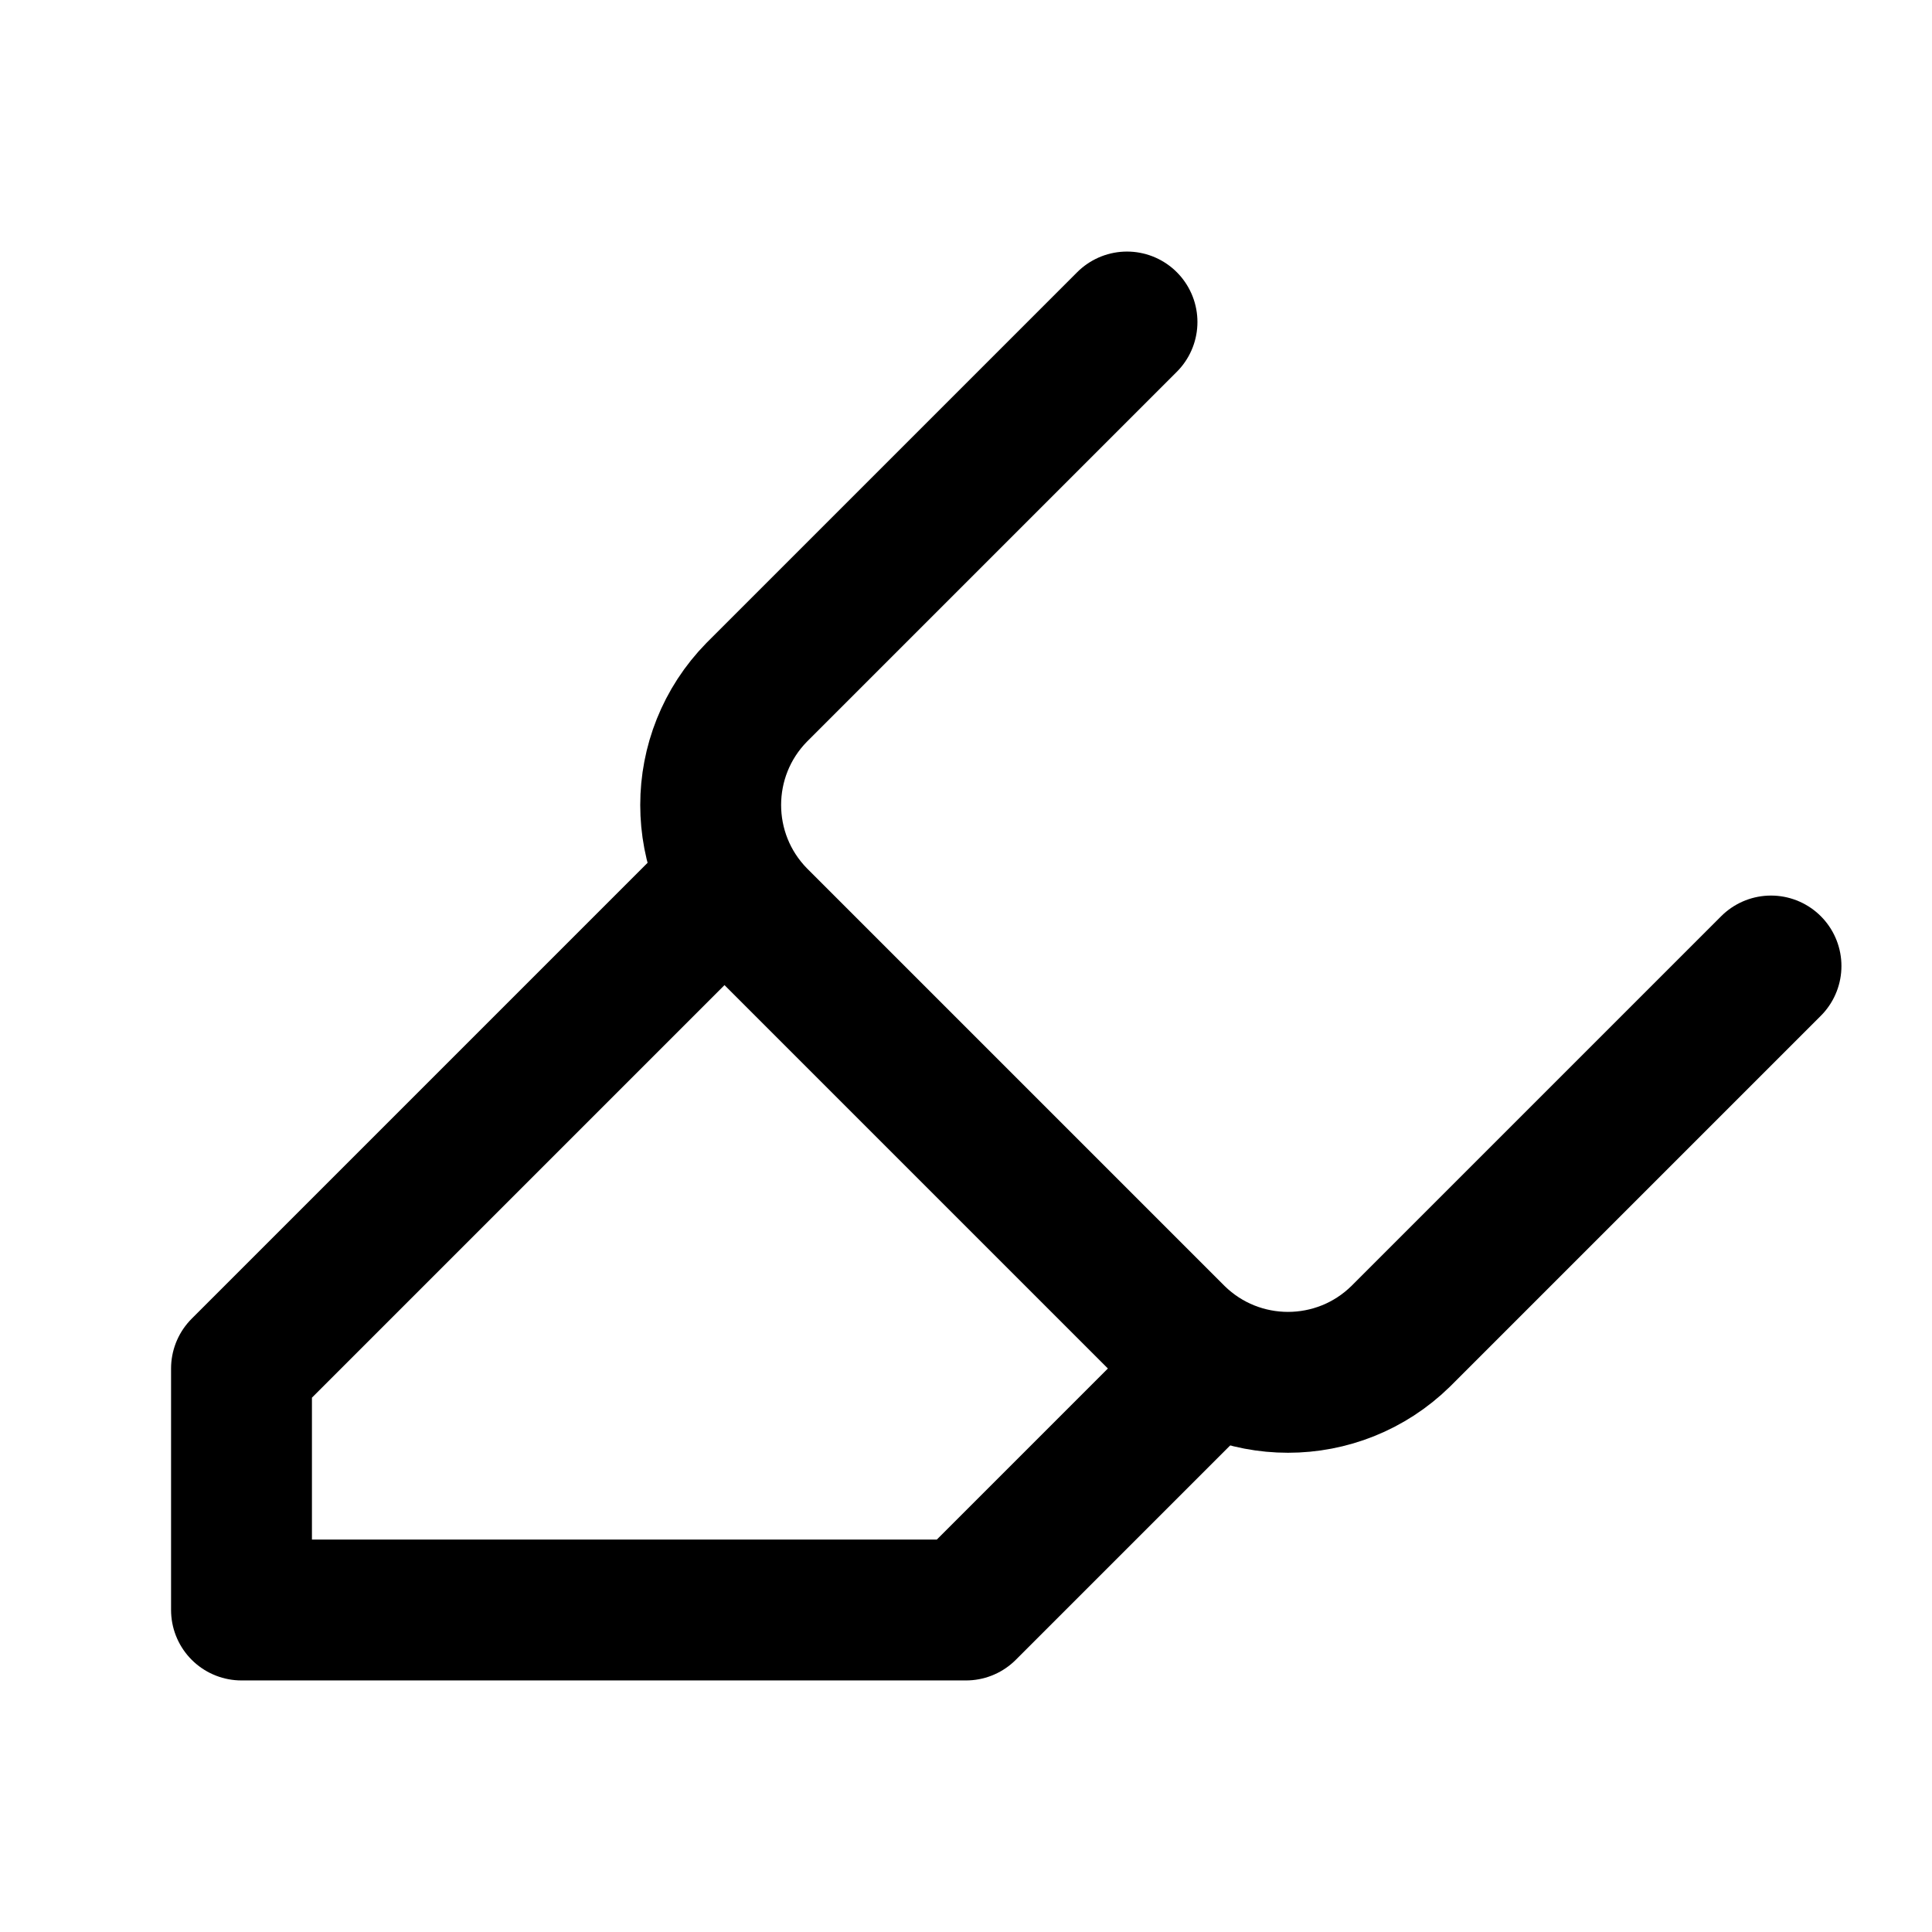
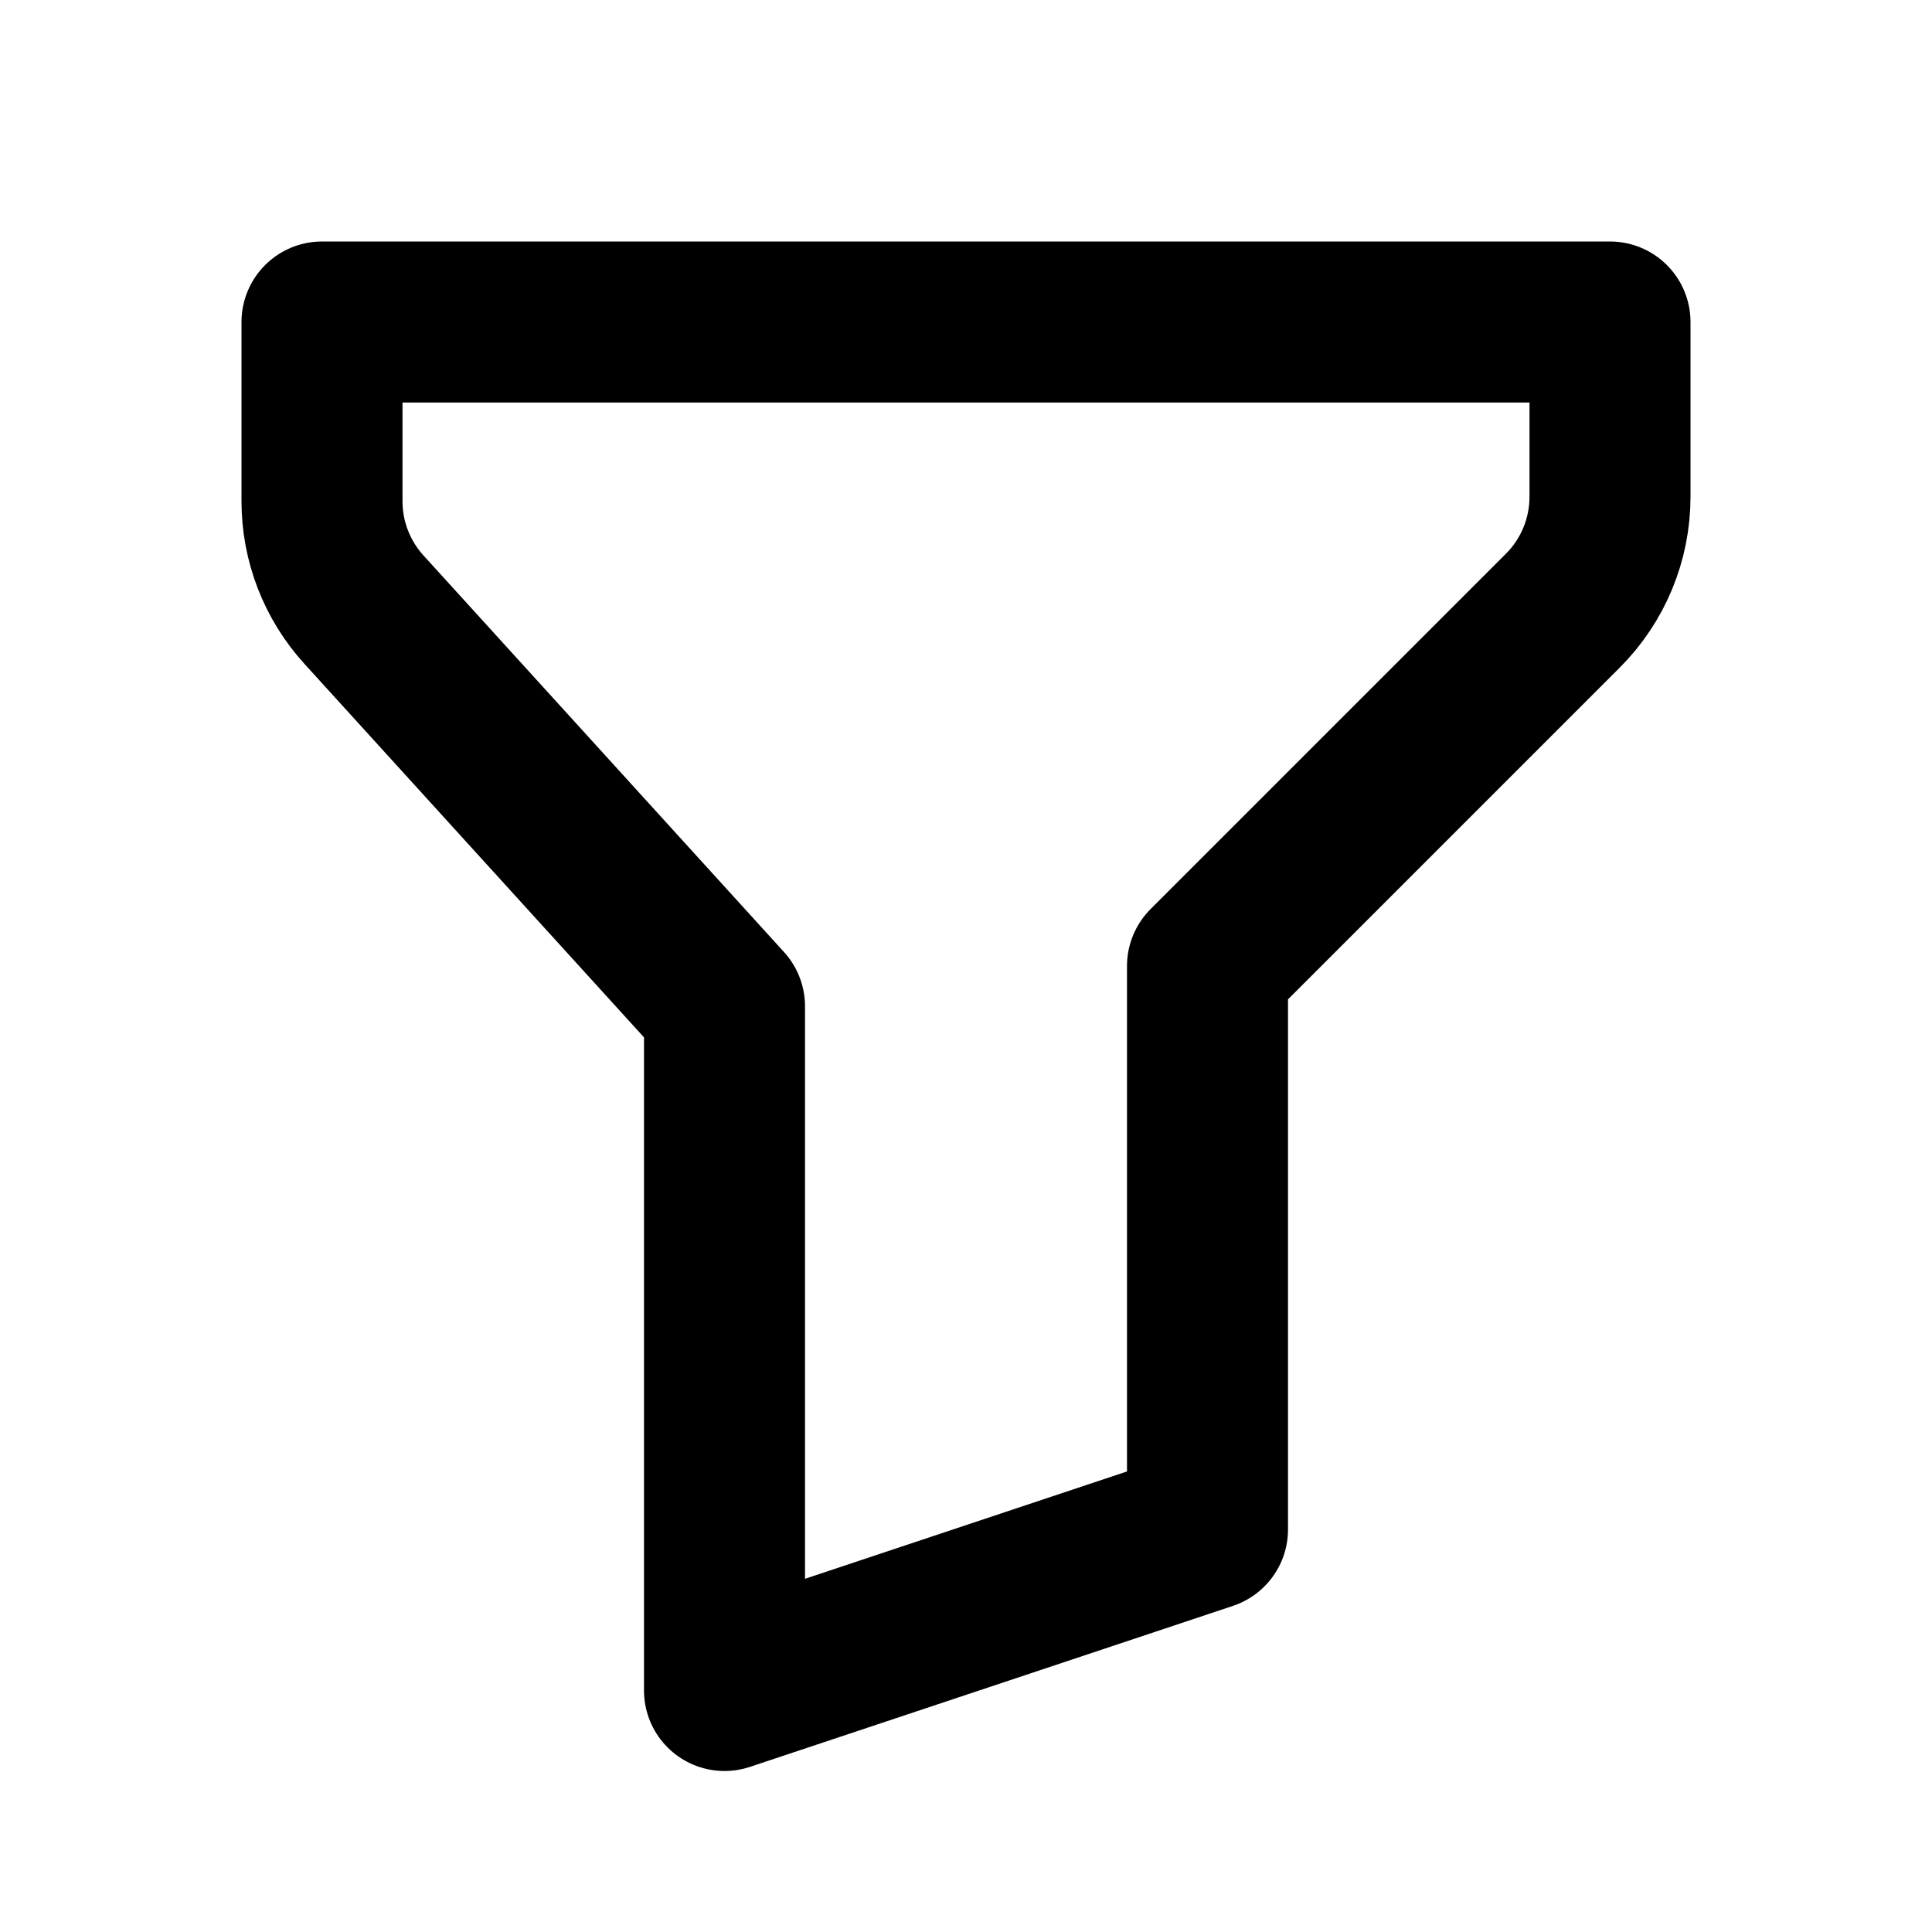
- <svg xmlns="http://www.w3.org/2000/svg" width="24" height="24" viewBox="0 0 24 24" fill="none" stroke="currentColor" stroke-width="1.75" stroke-linecap="round" stroke-linejoin="round" class="lucide lucide-highlighter-icon lucide-highlighter">
-   <path d="m9 11-6 6v3h9l3-3" />
-   <path d="m22 12-4.6 4.6a2 2 0 0 1-2.8 0l-5.2-5.2a2 2 0 0 1 0-2.8L14 4" />
+ <svg xmlns="http://www.w3.org/2000/svg" width="24" height="24" viewBox="0 0 24 24" fill="none" stroke="currentColor" stroke-width="2" stroke-linecap="round" stroke-linejoin="round" class="icon icon-tabler icons-tabler-outline icon-tabler-filter">
+   <path stroke="none" d="M0 0h24v24H0z" fill="none" />
+   <path d="M4 4h16v2.172a2 2 0 0 1 -.586 1.414l-4.414 4.414v7l-6 2v-8.5l-4.48 -4.928a2 2 0 0 1 -.52 -1.345v-2.227" />
</svg>
